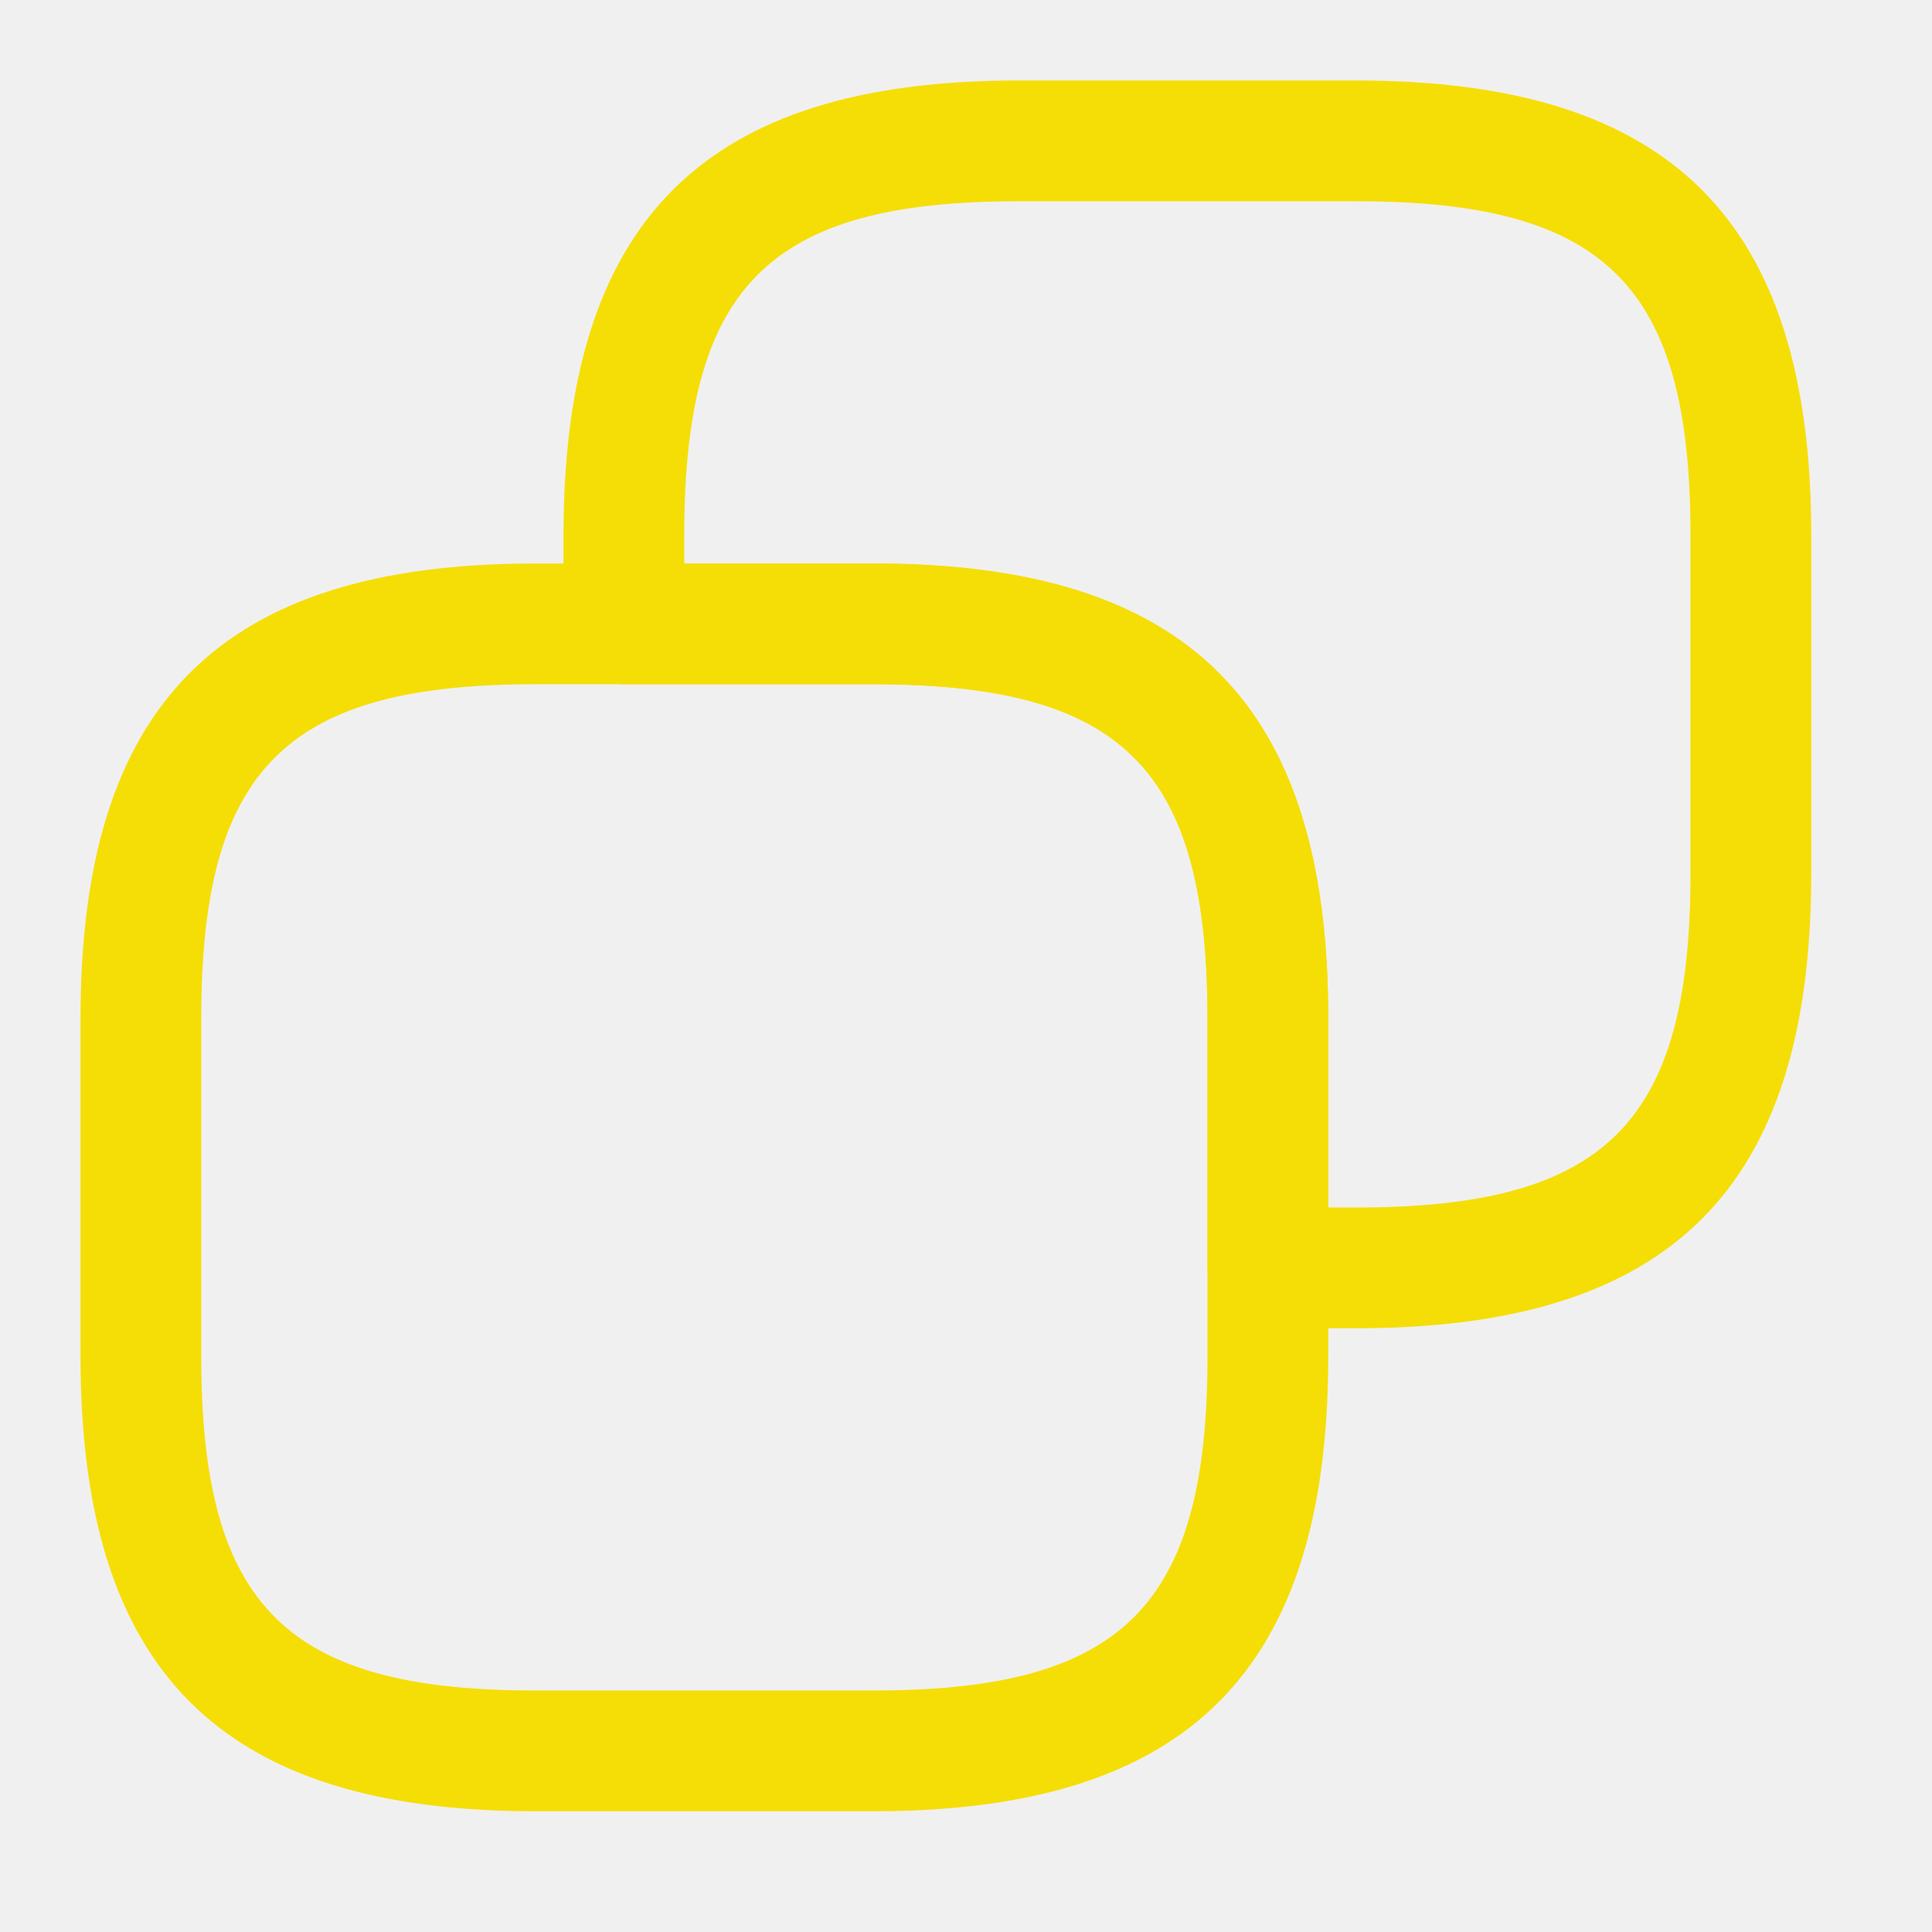
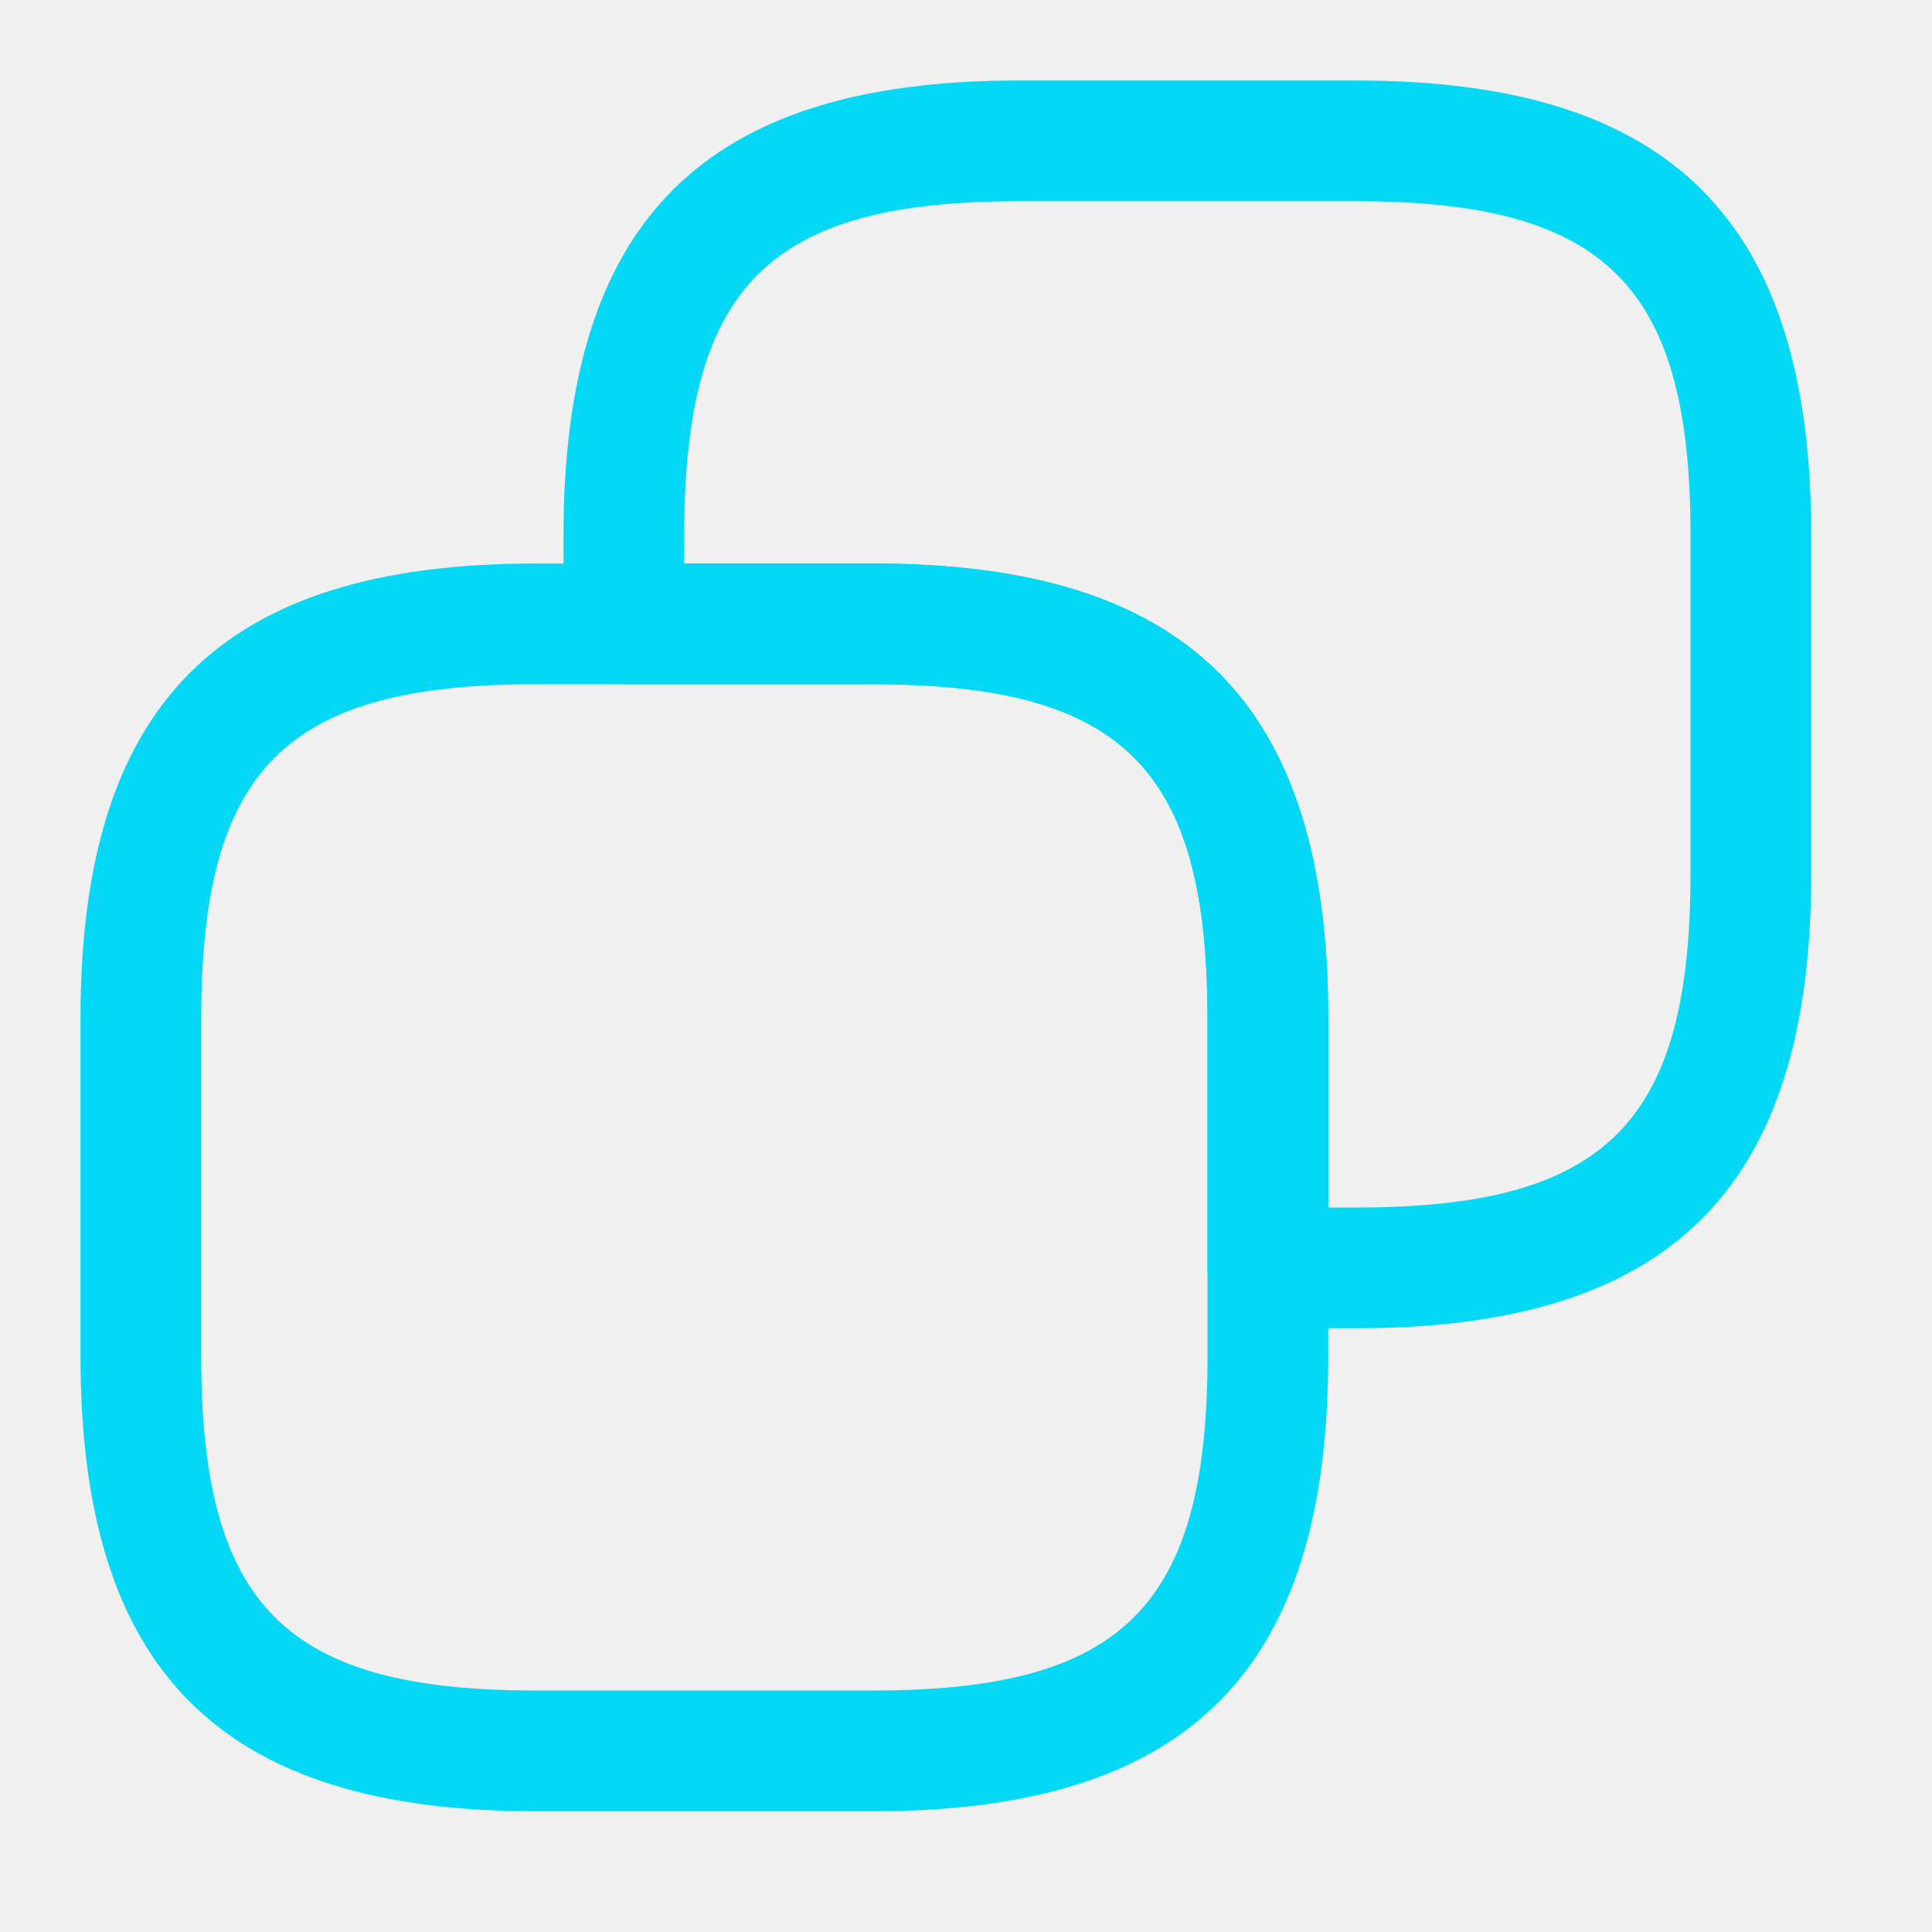
<svg xmlns="http://www.w3.org/2000/svg" width="18" height="18" viewBox="0 0 18 18" fill="none">
  <g clip-path="url(#clip0_1141:3845)">
-     <path d="M8.137 16.875H4.987C2.055 16.875 0.75 15.57 0.75 12.637V9.488C0.75 6.555 2.055 5.25 4.987 5.25H8.137C11.07 5.25 12.375 6.555 12.375 9.488V12.637C12.375 15.57 11.07 16.875 8.137 16.875ZM4.987 6.375C2.663 6.375 1.875 7.162 1.875 9.488V12.637C1.875 14.963 2.663 15.75 4.987 15.75H8.137C10.463 15.75 11.25 14.963 11.25 12.637V9.488C11.25 7.162 10.463 6.375 8.137 6.375H4.987Z" fill="#F5DE05" />
-     <path d="M12.637 12.375H11.812C11.662 12.375 11.52 12.315 11.415 12.21C11.31 12.105 11.25 11.963 11.25 11.812V9.488C11.25 7.162 10.463 6.375 8.137 6.375H5.812C5.662 6.375 5.52 6.315 5.415 6.21C5.31 6.105 5.25 5.963 5.25 5.812V4.987C5.25 2.055 6.555 0.75 9.488 0.75H12.637C15.57 0.75 16.875 2.055 16.875 4.987V8.137C16.875 11.07 15.57 12.375 12.637 12.375ZM12.375 11.25H12.637C14.963 11.25 15.75 10.463 15.75 8.137V4.987C15.75 2.663 14.963 1.875 12.637 1.875H9.488C7.162 1.875 6.375 2.663 6.375 4.987V5.25H8.137C11.07 5.25 12.375 6.555 12.375 9.488V11.25Z" fill="#F5DE05" />
+     <path d="M8.137 16.875H4.987C2.055 16.875 0.75 15.57 0.75 12.637V9.488C0.75 6.555 2.055 5.25 4.987 5.25H8.137C11.07 5.25 12.375 6.555 12.375 9.488V12.637C12.375 15.57 11.07 16.875 8.137 16.875ZM4.987 6.375C2.663 6.375 1.875 7.162 1.875 9.488V12.637C1.875 14.963 2.663 15.75 4.987 15.75H8.137C10.463 15.75 11.25 14.963 11.25 12.637V9.488C11.25 7.162 10.463 6.375 8.137 6.375H4.987Z" fill="#05D8F5" />
+     <path d="M12.637 12.375H11.812C11.662 12.375 11.52 12.315 11.415 12.21C11.31 12.105 11.25 11.963 11.25 11.812V9.488C11.25 7.162 10.463 6.375 8.137 6.375H5.812C5.662 6.375 5.52 6.315 5.415 6.21C5.31 6.105 5.25 5.963 5.25 5.812V4.987C5.25 2.055 6.555 0.75 9.488 0.75H12.637C15.57 0.75 16.875 2.055 16.875 4.987V8.137C16.875 11.07 15.57 12.375 12.637 12.375ZM12.375 11.25H12.637C14.963 11.25 15.75 10.463 15.75 8.137V4.987C15.75 2.663 14.963 1.875 12.637 1.875H9.488C7.162 1.875 6.375 2.663 6.375 4.987V5.25H8.137C11.07 5.25 12.375 6.555 12.375 9.488V11.25Z" fill="#05D8F5" />
  </g>
  <defs>
    <clipPath id="clip0_1141:3845">
      <rect width="16.125" height="16.125" fill="white" transform="translate(0.75 0.75)" />
    </clipPath>
  </defs>
</svg>
